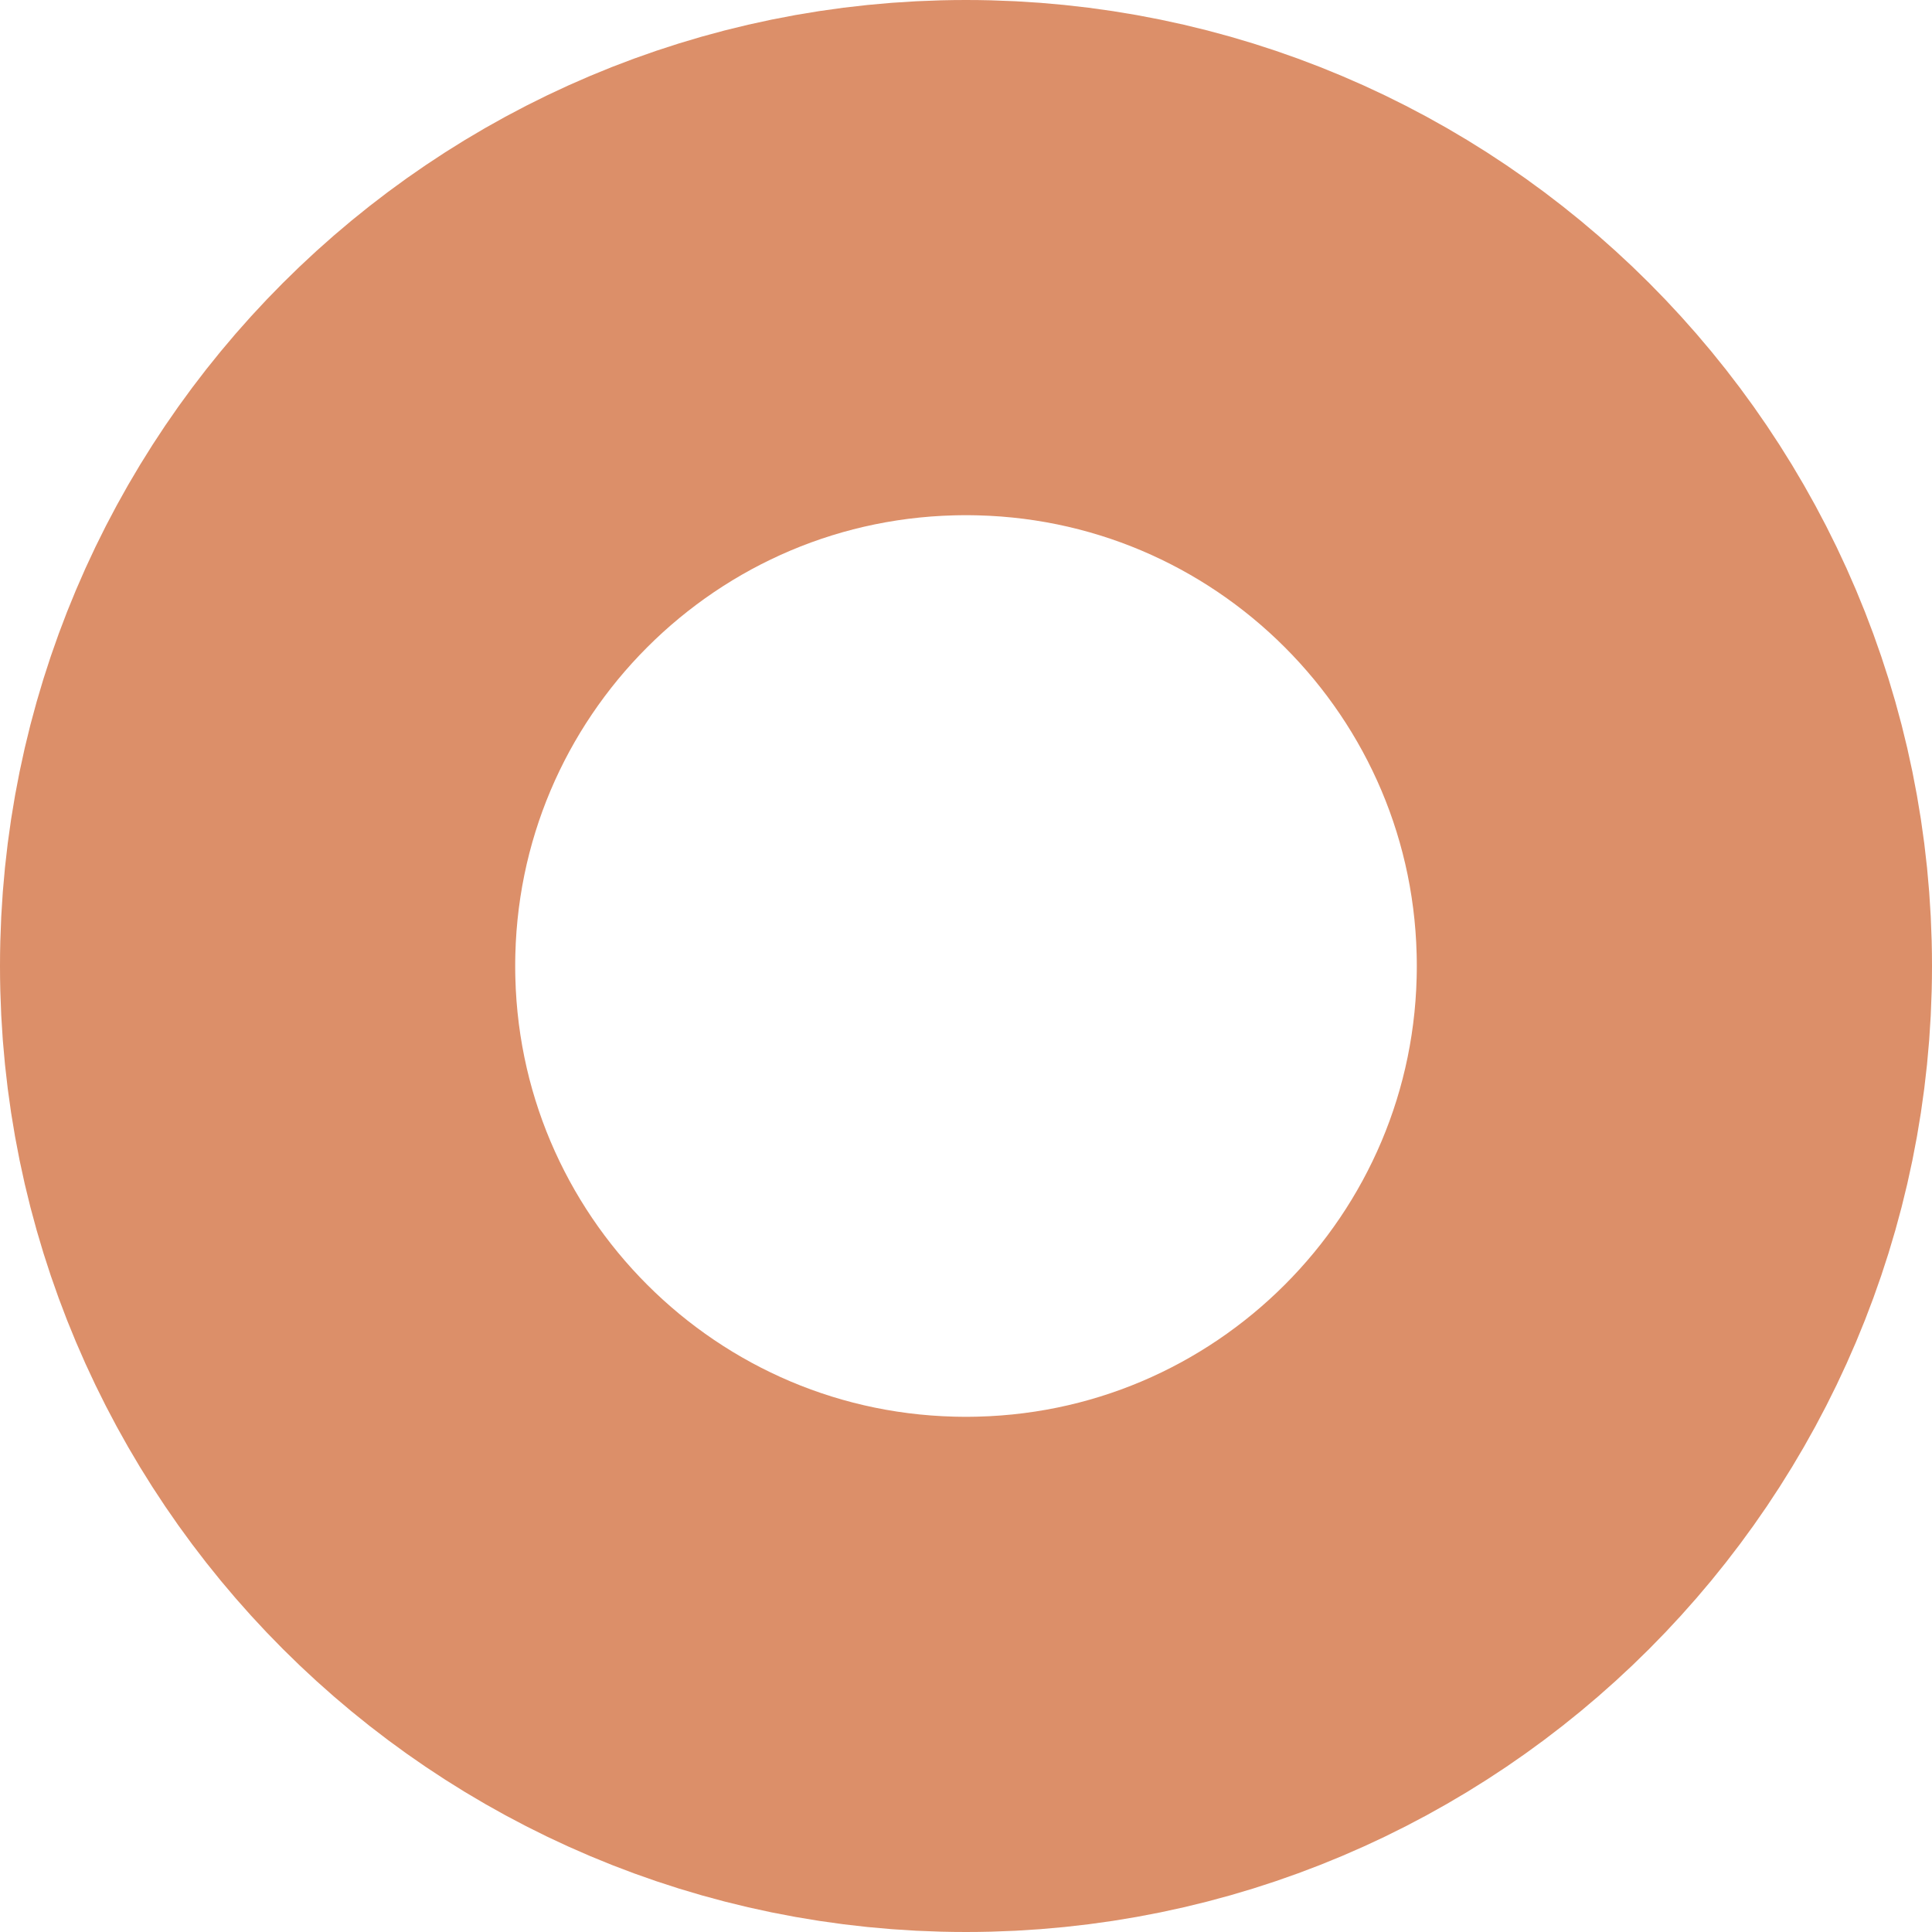
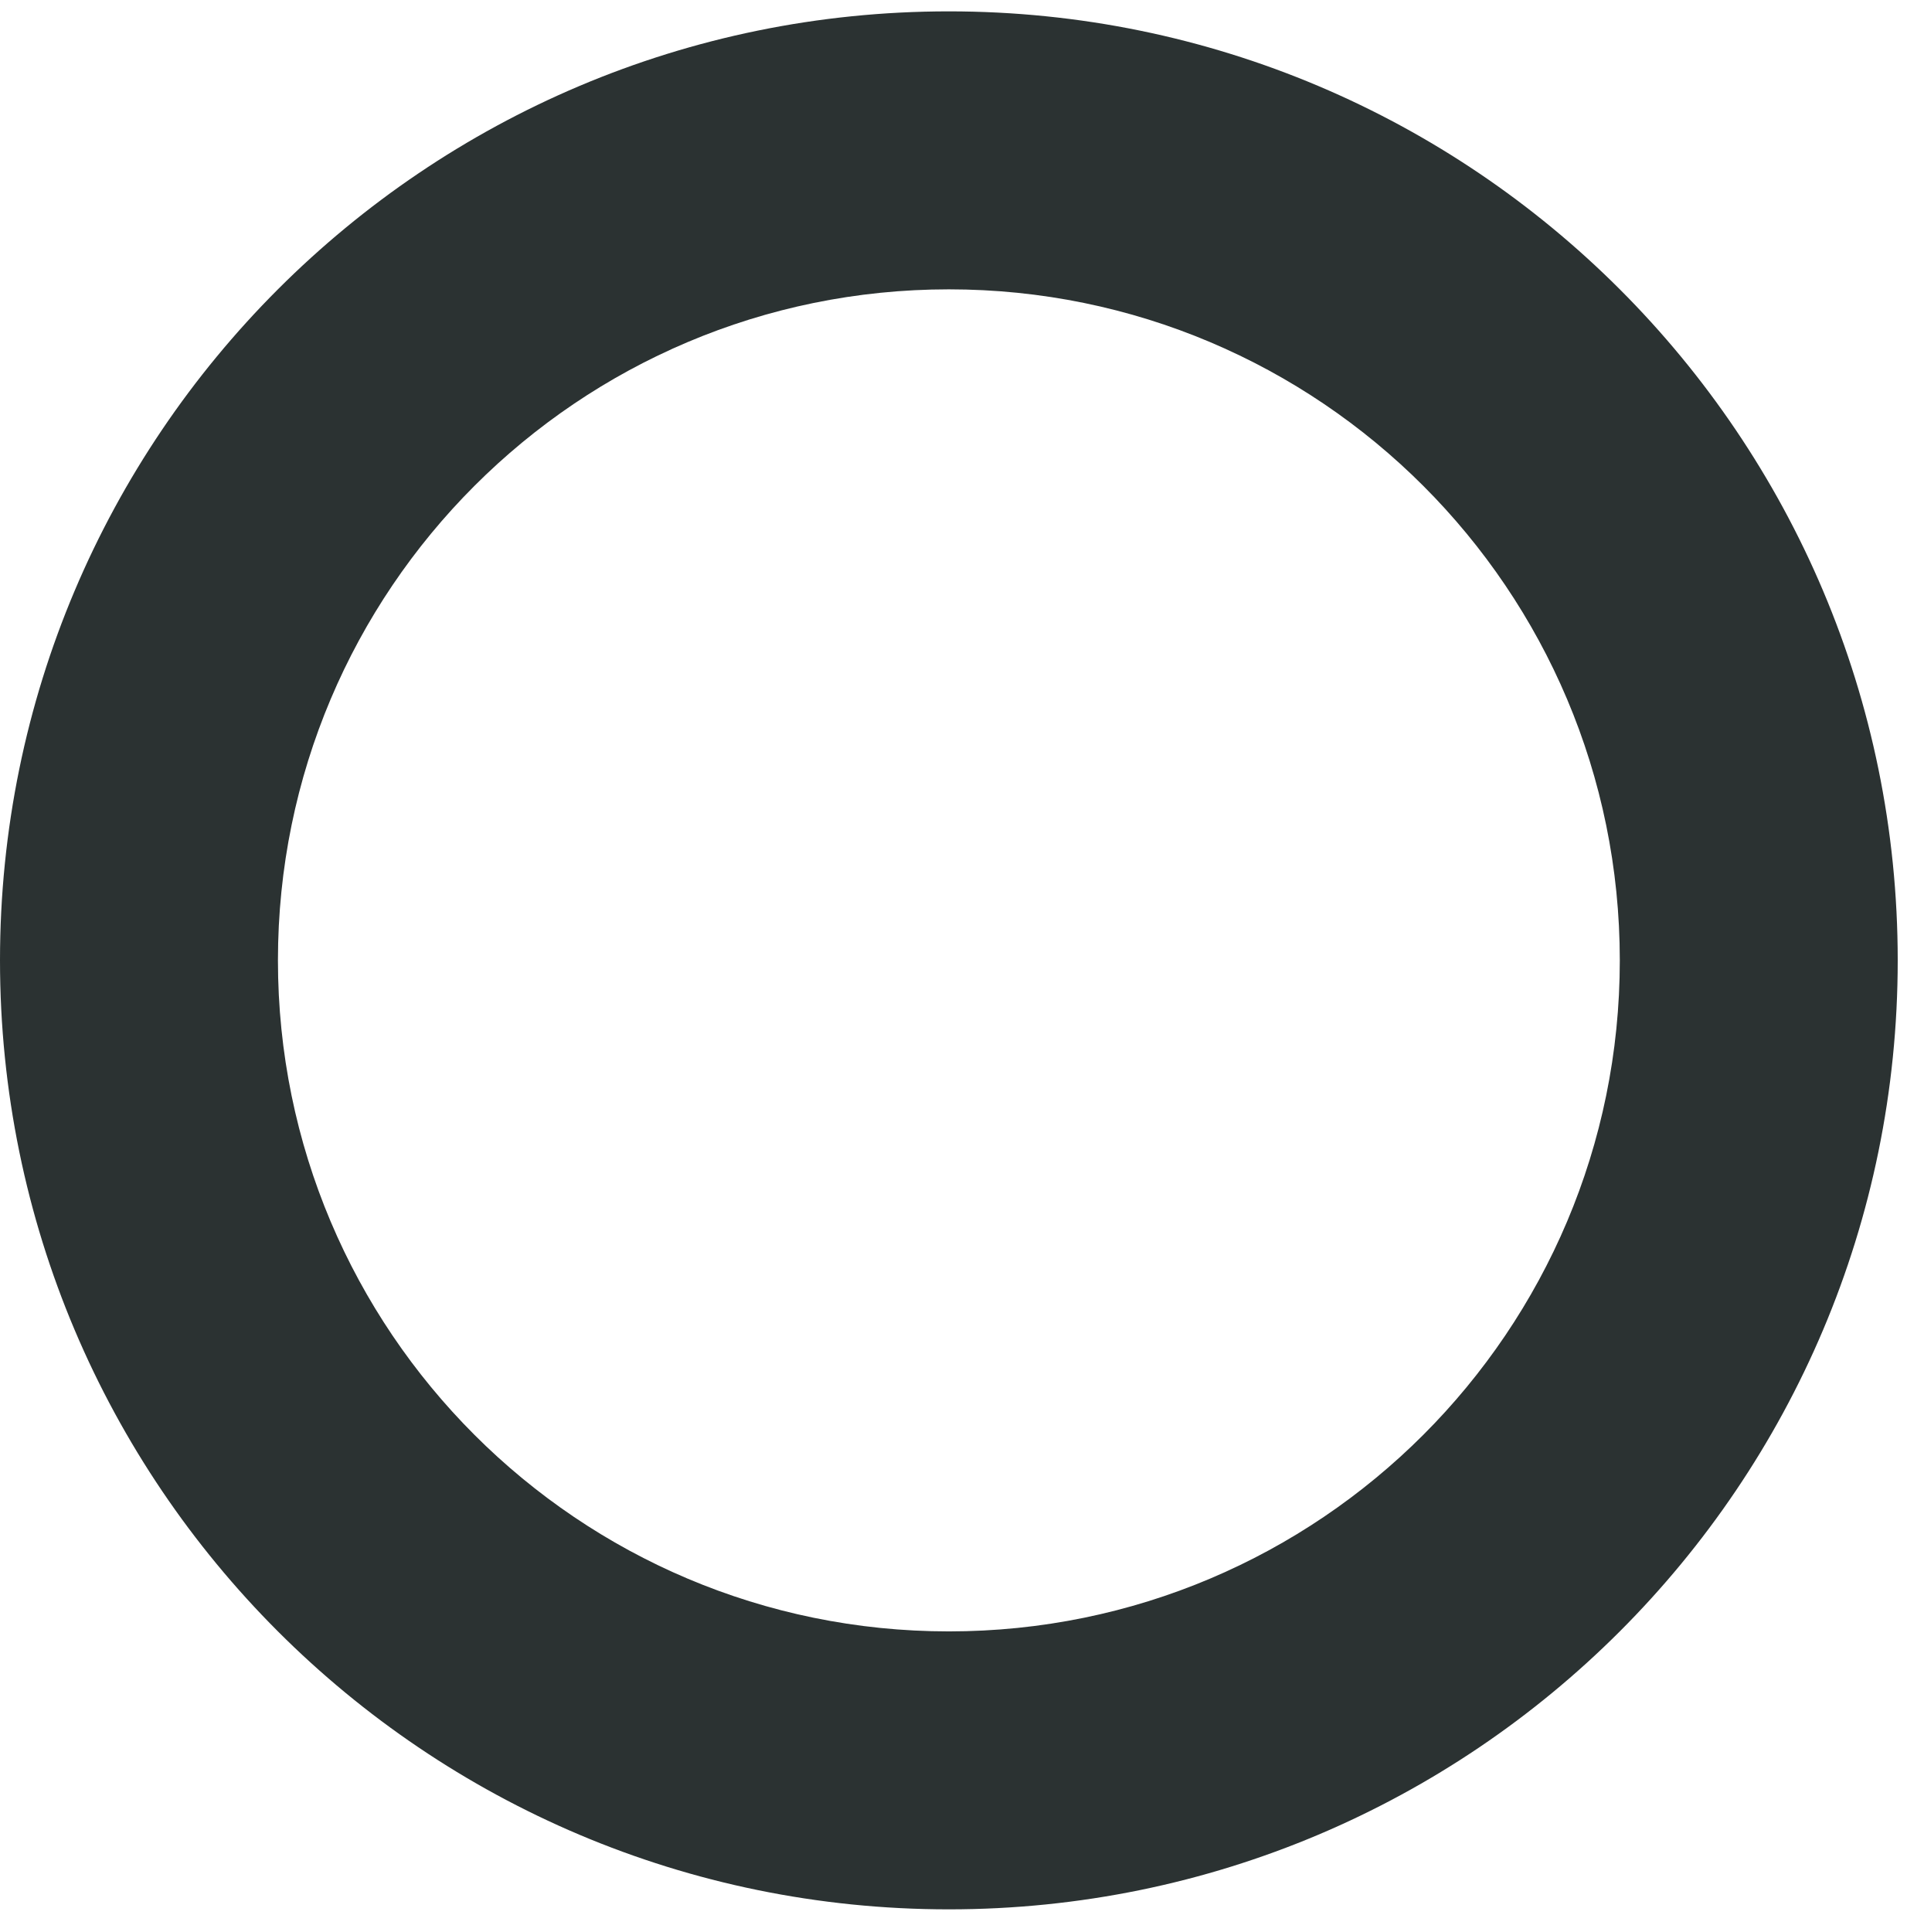
- <svg xmlns="http://www.w3.org/2000/svg" width="30px" height="30px" viewBox="0 0 30 30" version="1.1">
+ <svg xmlns="http://www.w3.org/2000/svg" width="75px" height="76px" viewBox="0 0 75 76" version="1.1">
  <defs />
-   <g id="HF-V3---Main-scroll" stroke="none" stroke-width="1" fill="none" fill-rule="evenodd" transform="translate(-280, -1774)">
-     <g id="Devices" transform="translate(146, 1677)" stroke="#DC8F69" stroke-width="8">
-       <rect id="Rectangle-3" x="138" y="101" width="22" height="22" rx="11" />
+   <g id="8.0-Shapes" stroke="none" stroke-width="1" fill="none" fill-rule="evenodd" transform="translate(-295, -271)">
+     <g id="Dark-green" transform="translate(295, 270)" fill="#2B3232">
+       <path d="M37.331,65.175 C22.753,65.175 10.935,53.357 10.935,38.778 C10.935,24.199 22.753,12.382 37.331,12.382 C51.91,12.382 63.728,24.199 63.728,38.778 C63.728,53.357 51.91,65.175 37.331,65.175 M37.331,1.447 C16.714,1.447 -0,18.161 -0,38.778 C-0,59.396 16.714,76.109 37.331,76.109 C57.949,76.109 74.662,59.396 74.662,38.778 C74.662,18.161 57.949,1.447 37.331,1.447" id="Fill-41" />
    </g>
  </g>
</svg>
